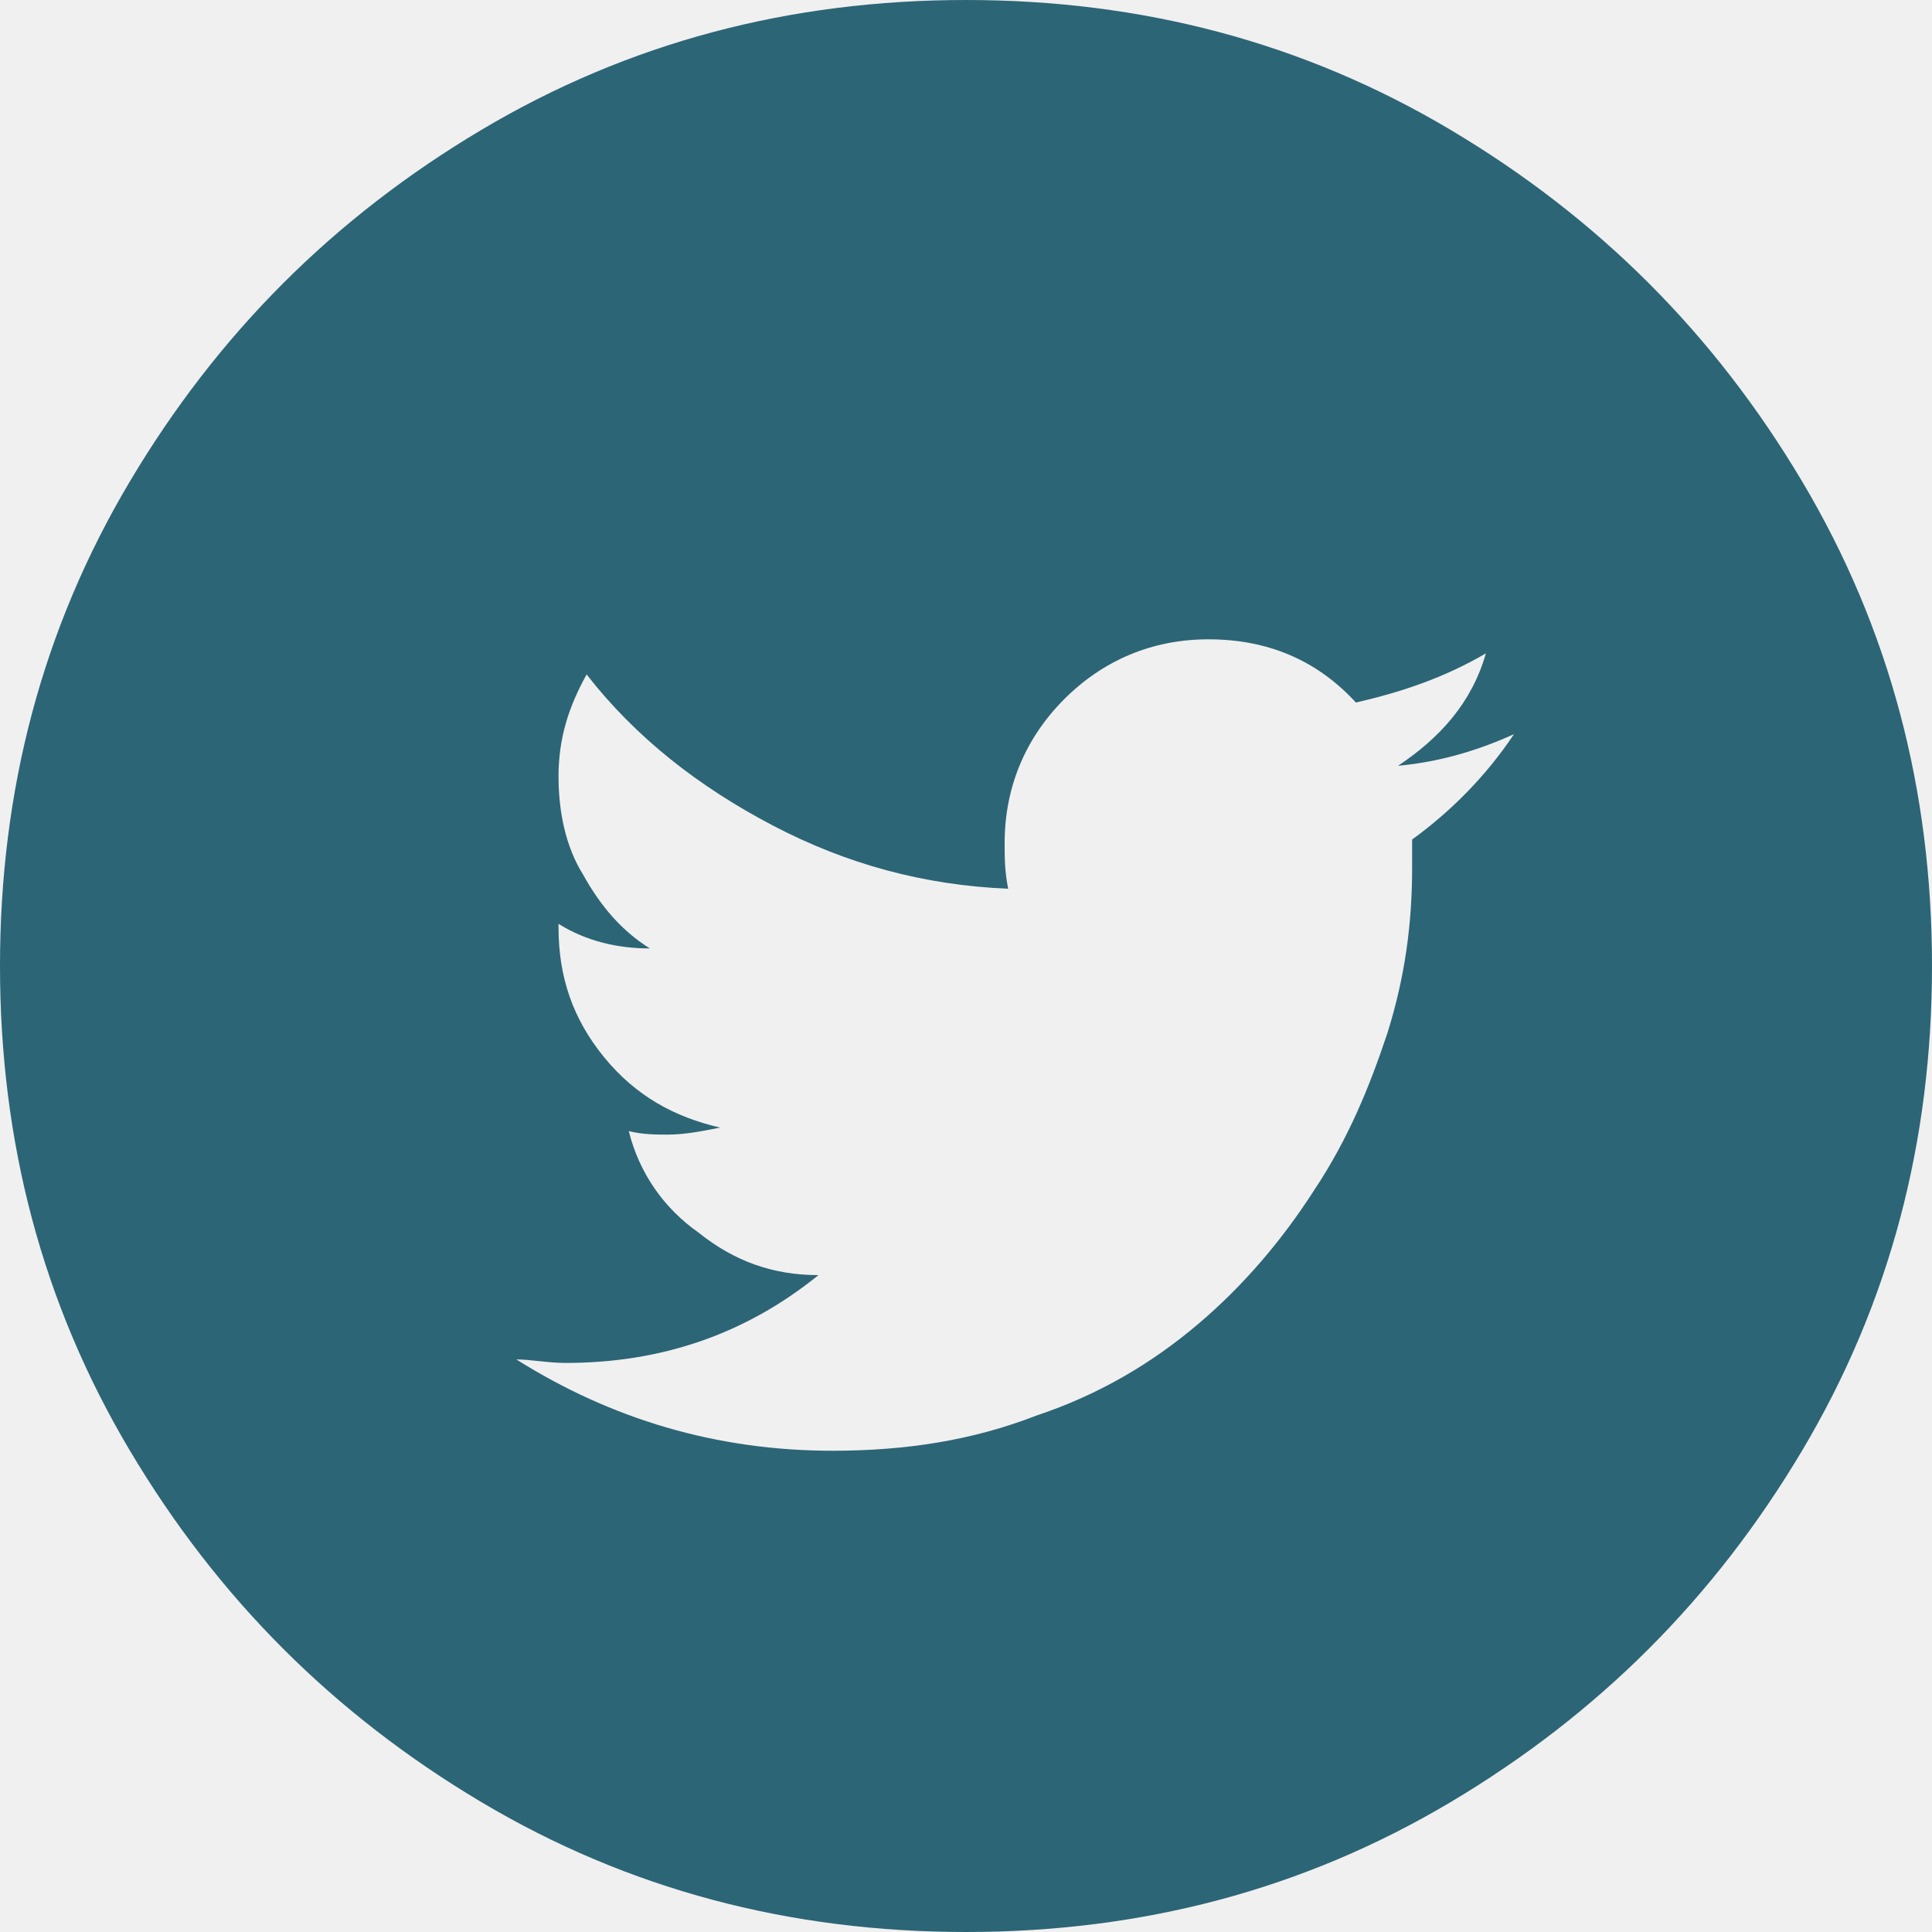
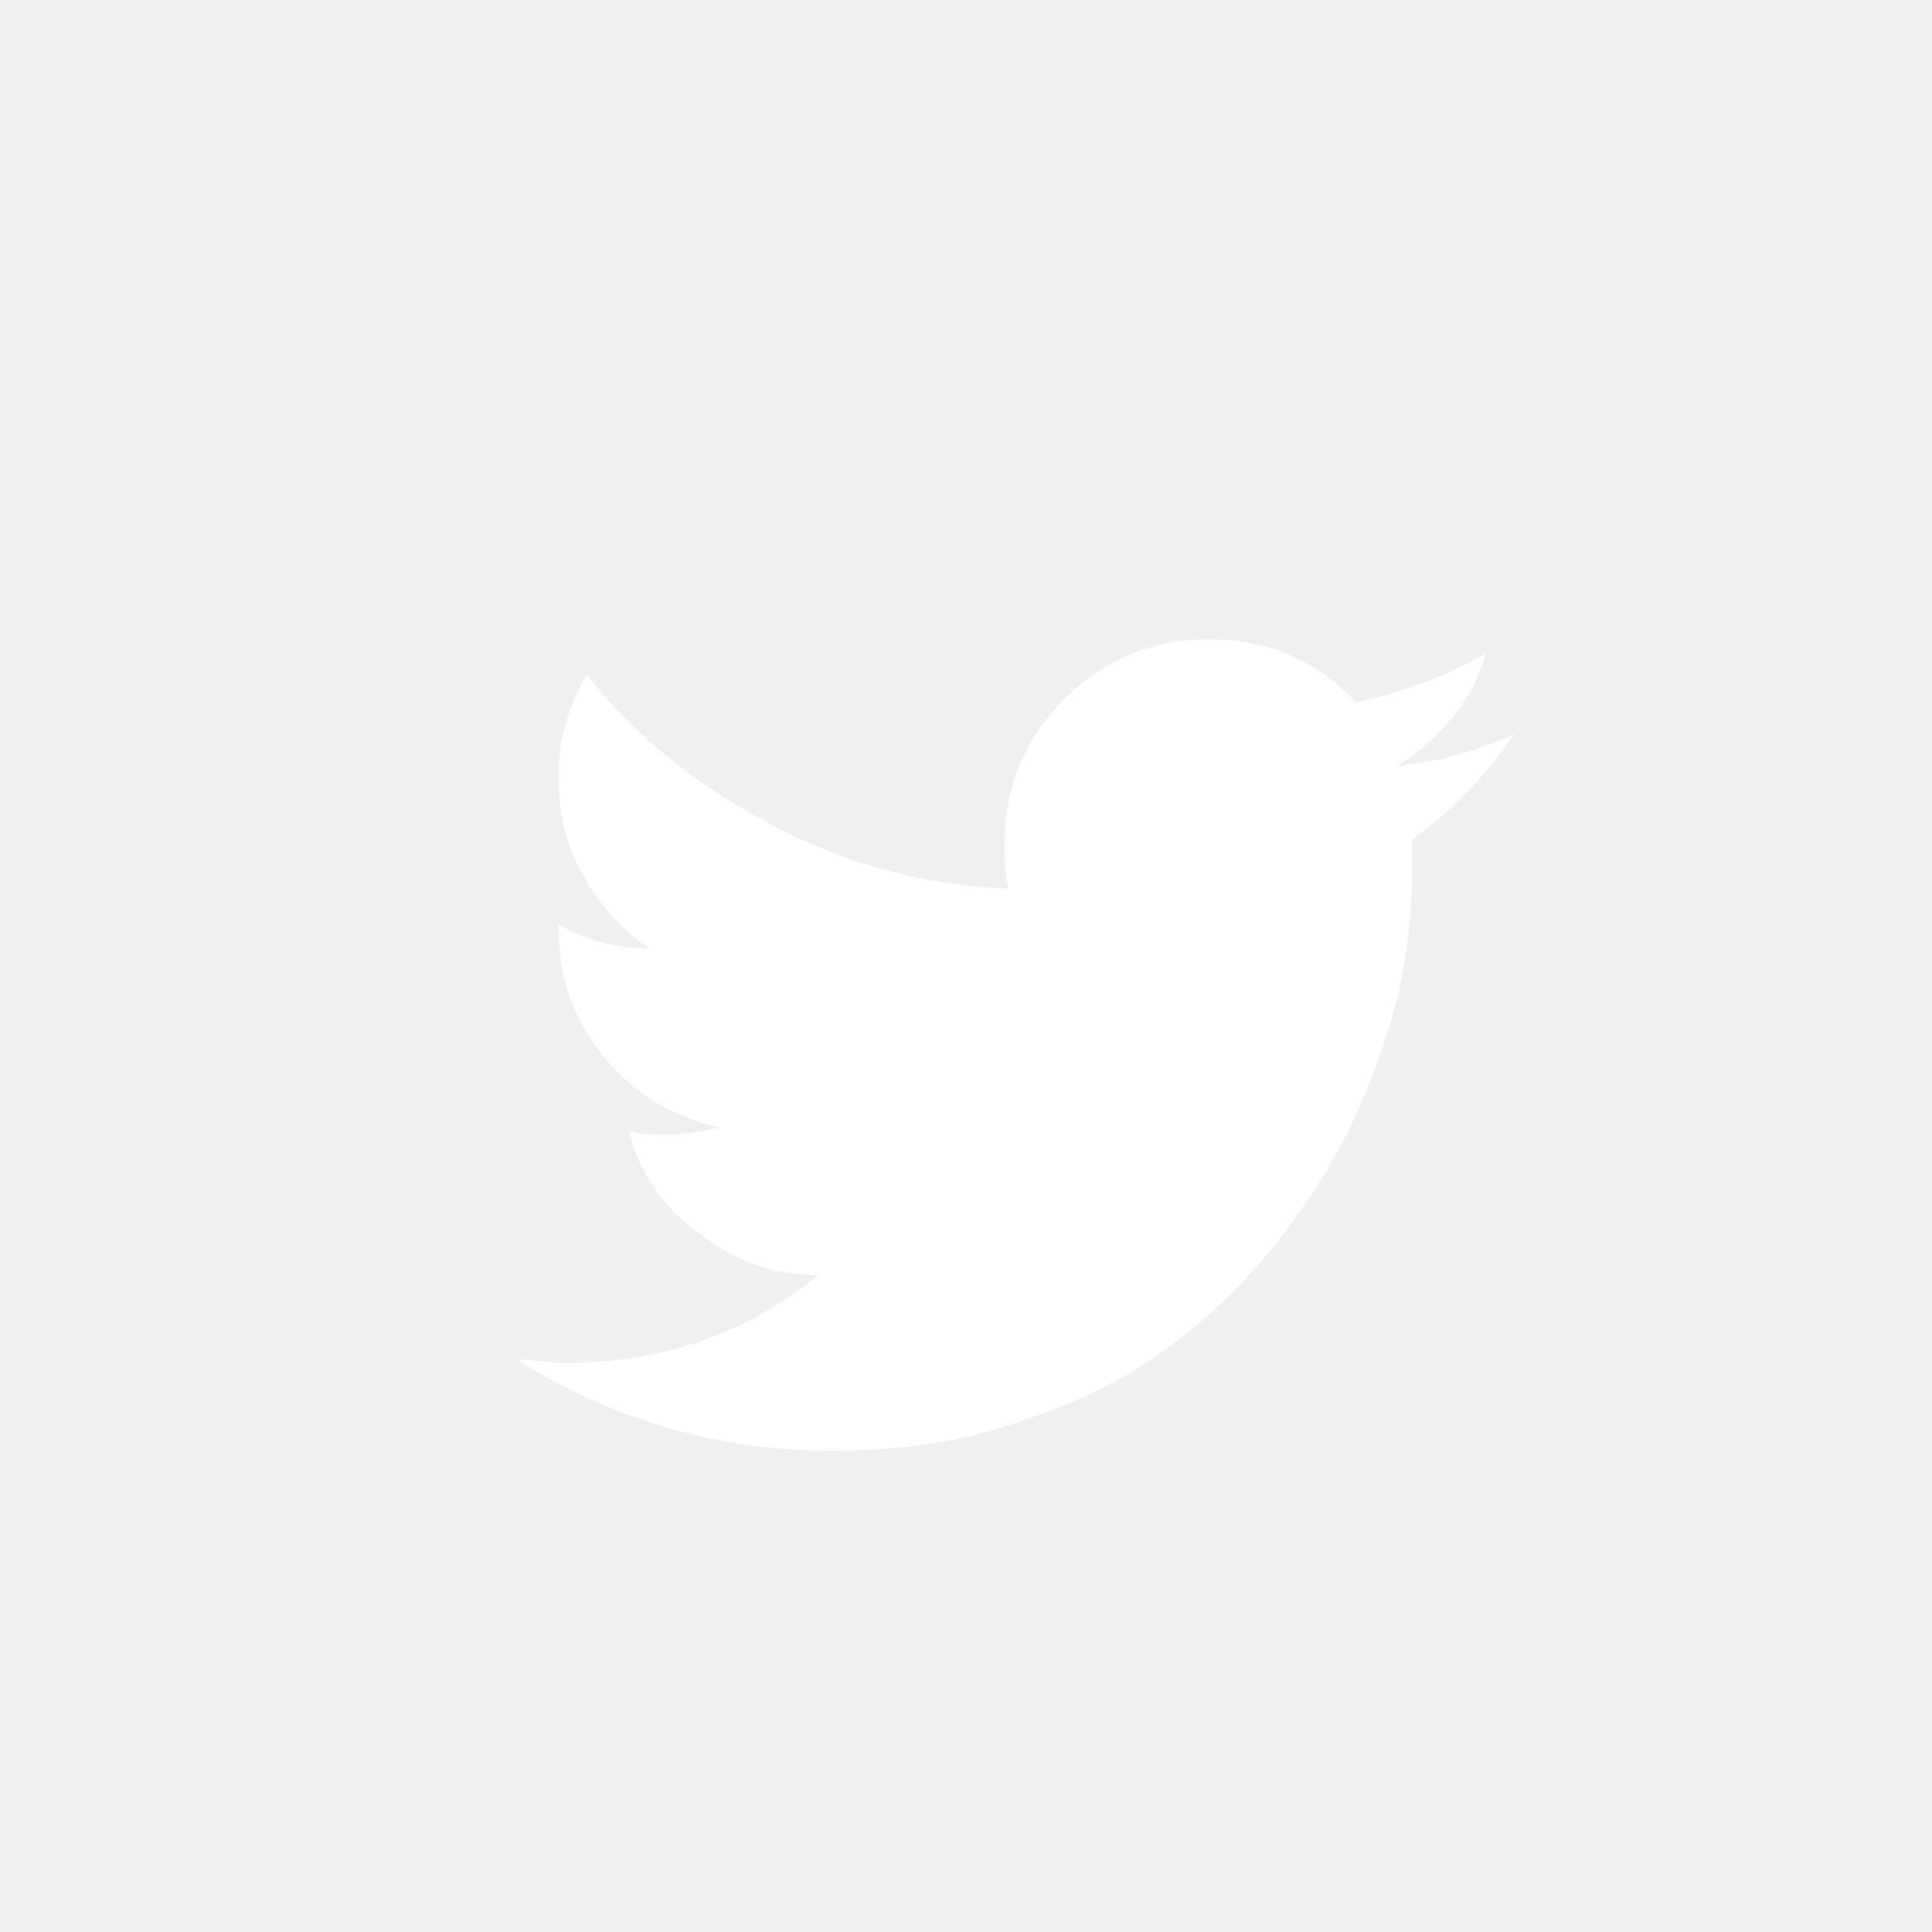
- <svg xmlns="http://www.w3.org/2000/svg" width="55px" height="55px" viewBox="0 0 55 55" version="1.1">
-   <defs />
-   <g stroke="none" stroke-width="1" fill="none" fill-rule="evenodd">
-     <g fill="#2C6576">
-       <path d="M41.3,3.7 C37.1,1.2 32.5,0 27.5,0 C22.5,0 17.9,1.2 13.7,3.7 C9.5,6.2 6.2,9.5 3.7,13.7 C1.2,17.9 0,22.5 0,27.5 C0,32.5 1.2,37.1 3.7,41.3 C6.2,45.5 9.5,48.8 13.7,51.3 C17.9,53.8 22.5,55 27.5,55 C32.5,55 37.1,53.8 41.3,51.3 C45.5,48.8 48.8,45.5 51.3,41.3 C53.8,37.1 55,32.5 55,27.5 C55,22.5 53.8,17.9 51.3,13.7 C48.8,9.5 45.5,6.2 41.3,3.7 Z M14.7,38.7 C15.1,38.7 15.6,38.8 16.1,38.8 C18.8,38.8 21.2,38 23.3,36.3 C22,36.3 20.9,35.9 19.9,35.1 C18.9,34.4 18.2,33.4 17.9,32.2 C18.3,32.3 18.7,32.3 19,32.3 C19.5,32.3 20,32.2 20.5,32.1 C19.2,31.8 18.1,31.2 17.2,30.1 C16.3,29 15.9,27.8 15.9,26.4 L15.9,26.3 C16.7,26.8 17.6,27 18.5,27 C17.7,26.5 17.1,25.8 16.6,24.9 C16.1,24.1 15.9,23.1 15.9,22.1 C15.9,21 16.2,20.1 16.7,19.2 C18.1,21 19.9,22.4 22,23.5 C24.1,24.6 26.3,25.2 28.7,25.3 C28.6,24.8 28.6,24.4 28.6,24 C28.6,22.4 29.2,21 30.3,19.9 C31.4,18.8 32.8,18.2 34.4,18.2 C36.1,18.2 37.5,18.8 38.6,20 C39.9,19.7 41.1,19.3 42.3,18.6 C41.9,20 41,21 39.8,21.8 C40.9,21.7 42,21.4 43.1,20.9 C42.3,22.1 41.3,23.1 40.2,23.9 L40.2,24.7 C40.2,26.3 40,27.8 39.5,29.4 C39,30.9 38.4,32.4 37.4,33.9 C36.5,35.3 35.4,36.6 34.1,37.7 C32.8,38.8 31.3,39.7 29.5,40.3 C27.7,41 25.8,41.3 23.7,41.3 C20.4,41.3 17.4,40.4 14.7,38.7 Z" />
+ <svg xmlns="http://www.w3.org/2000/svg" version="1.1" id="Layer_1" x="0px" y="0px" width="55px" height="55px" viewBox="0 0 55 55" style="enable-background:new 0 0 55 55;" xml:space="preserve">
+   <style type="text/css">
+ 	.st0{fill:#FFFFFF;}
+ </style>
+   <g>
+     <g>
+       <path class="st0" d="M14.7,38.7c0.4,0,0.9,0.1,1.4,0.1c2.7,0,5.1-0.8,7.2-2.5c-1.3,0-2.4-0.4-3.4-1.2c-1-0.7-1.7-1.7-2-2.9    c0.4,0.1,0.8,0.1,1.1,0.1c0.5,0,1-0.1,1.5-0.2c-1.3-0.3-2.4-0.9-3.3-2c-0.9-1.1-1.3-2.3-1.3-3.7v-0.1c0.8,0.5,1.7,0.7,2.6,0.7    c-0.8-0.5-1.4-1.2-1.9-2.1c-0.5-0.8-0.7-1.8-0.7-2.8c0-1.1,0.3-2,0.8-2.9c1.4,1.8,3.2,3.2,5.3,4.3s4.3,1.7,6.7,1.8    c-0.1-0.5-0.1-0.9-0.1-1.3c0-1.6,0.6-3,1.7-4.1c1.1-1.1,2.5-1.7,4.1-1.7c1.7,0,3.1,0.6,4.2,1.8c1.3-0.3,2.5-0.7,3.7-1.4    C41.9,20,41,21,39.8,21.8c1.1-0.1,2.2-0.4,3.3-0.9c-0.8,1.2-1.8,2.2-2.9,3v0.8c0,1.6-0.2,3.1-0.7,4.7c-0.5,1.5-1.1,3-2.1,4.5    c-0.9,1.4-2,2.7-3.3,3.8c-1.3,1.1-2.8,2-4.6,2.6c-1.8,0.7-3.7,1-5.8,1C20.4,41.3,17.4,40.4,14.7,38.7z" />
    </g>
  </g>
</svg>
